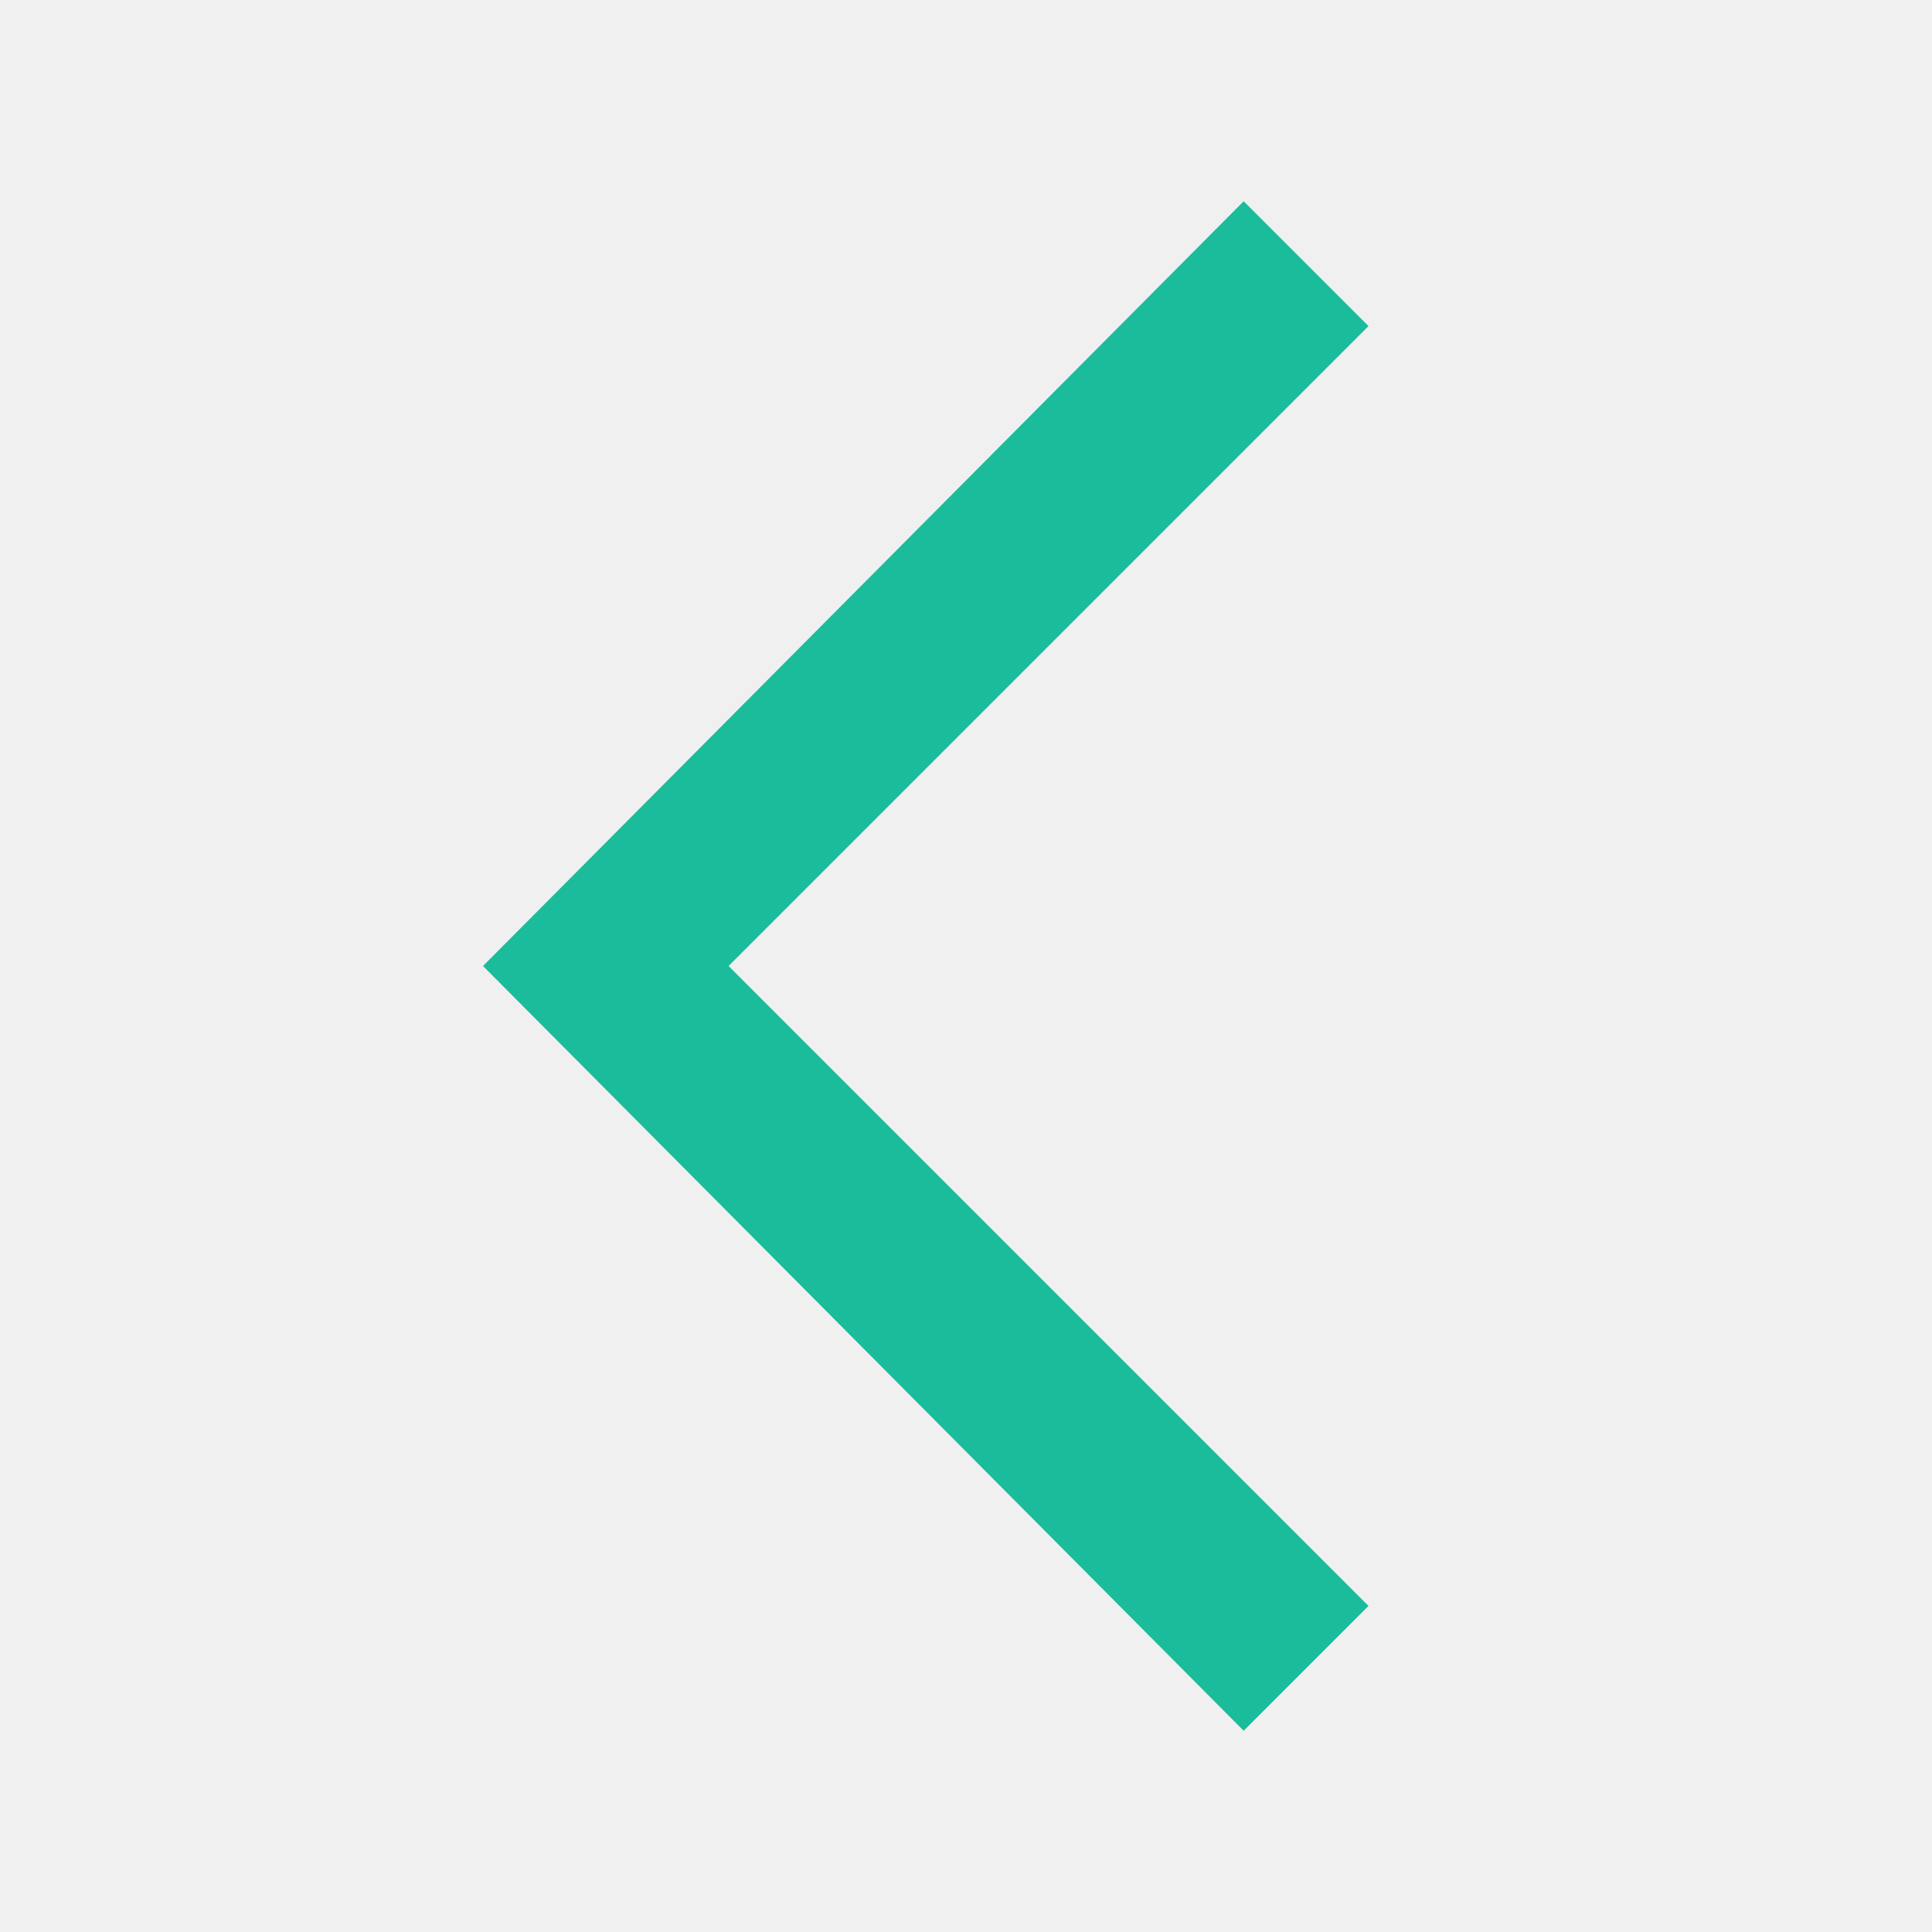
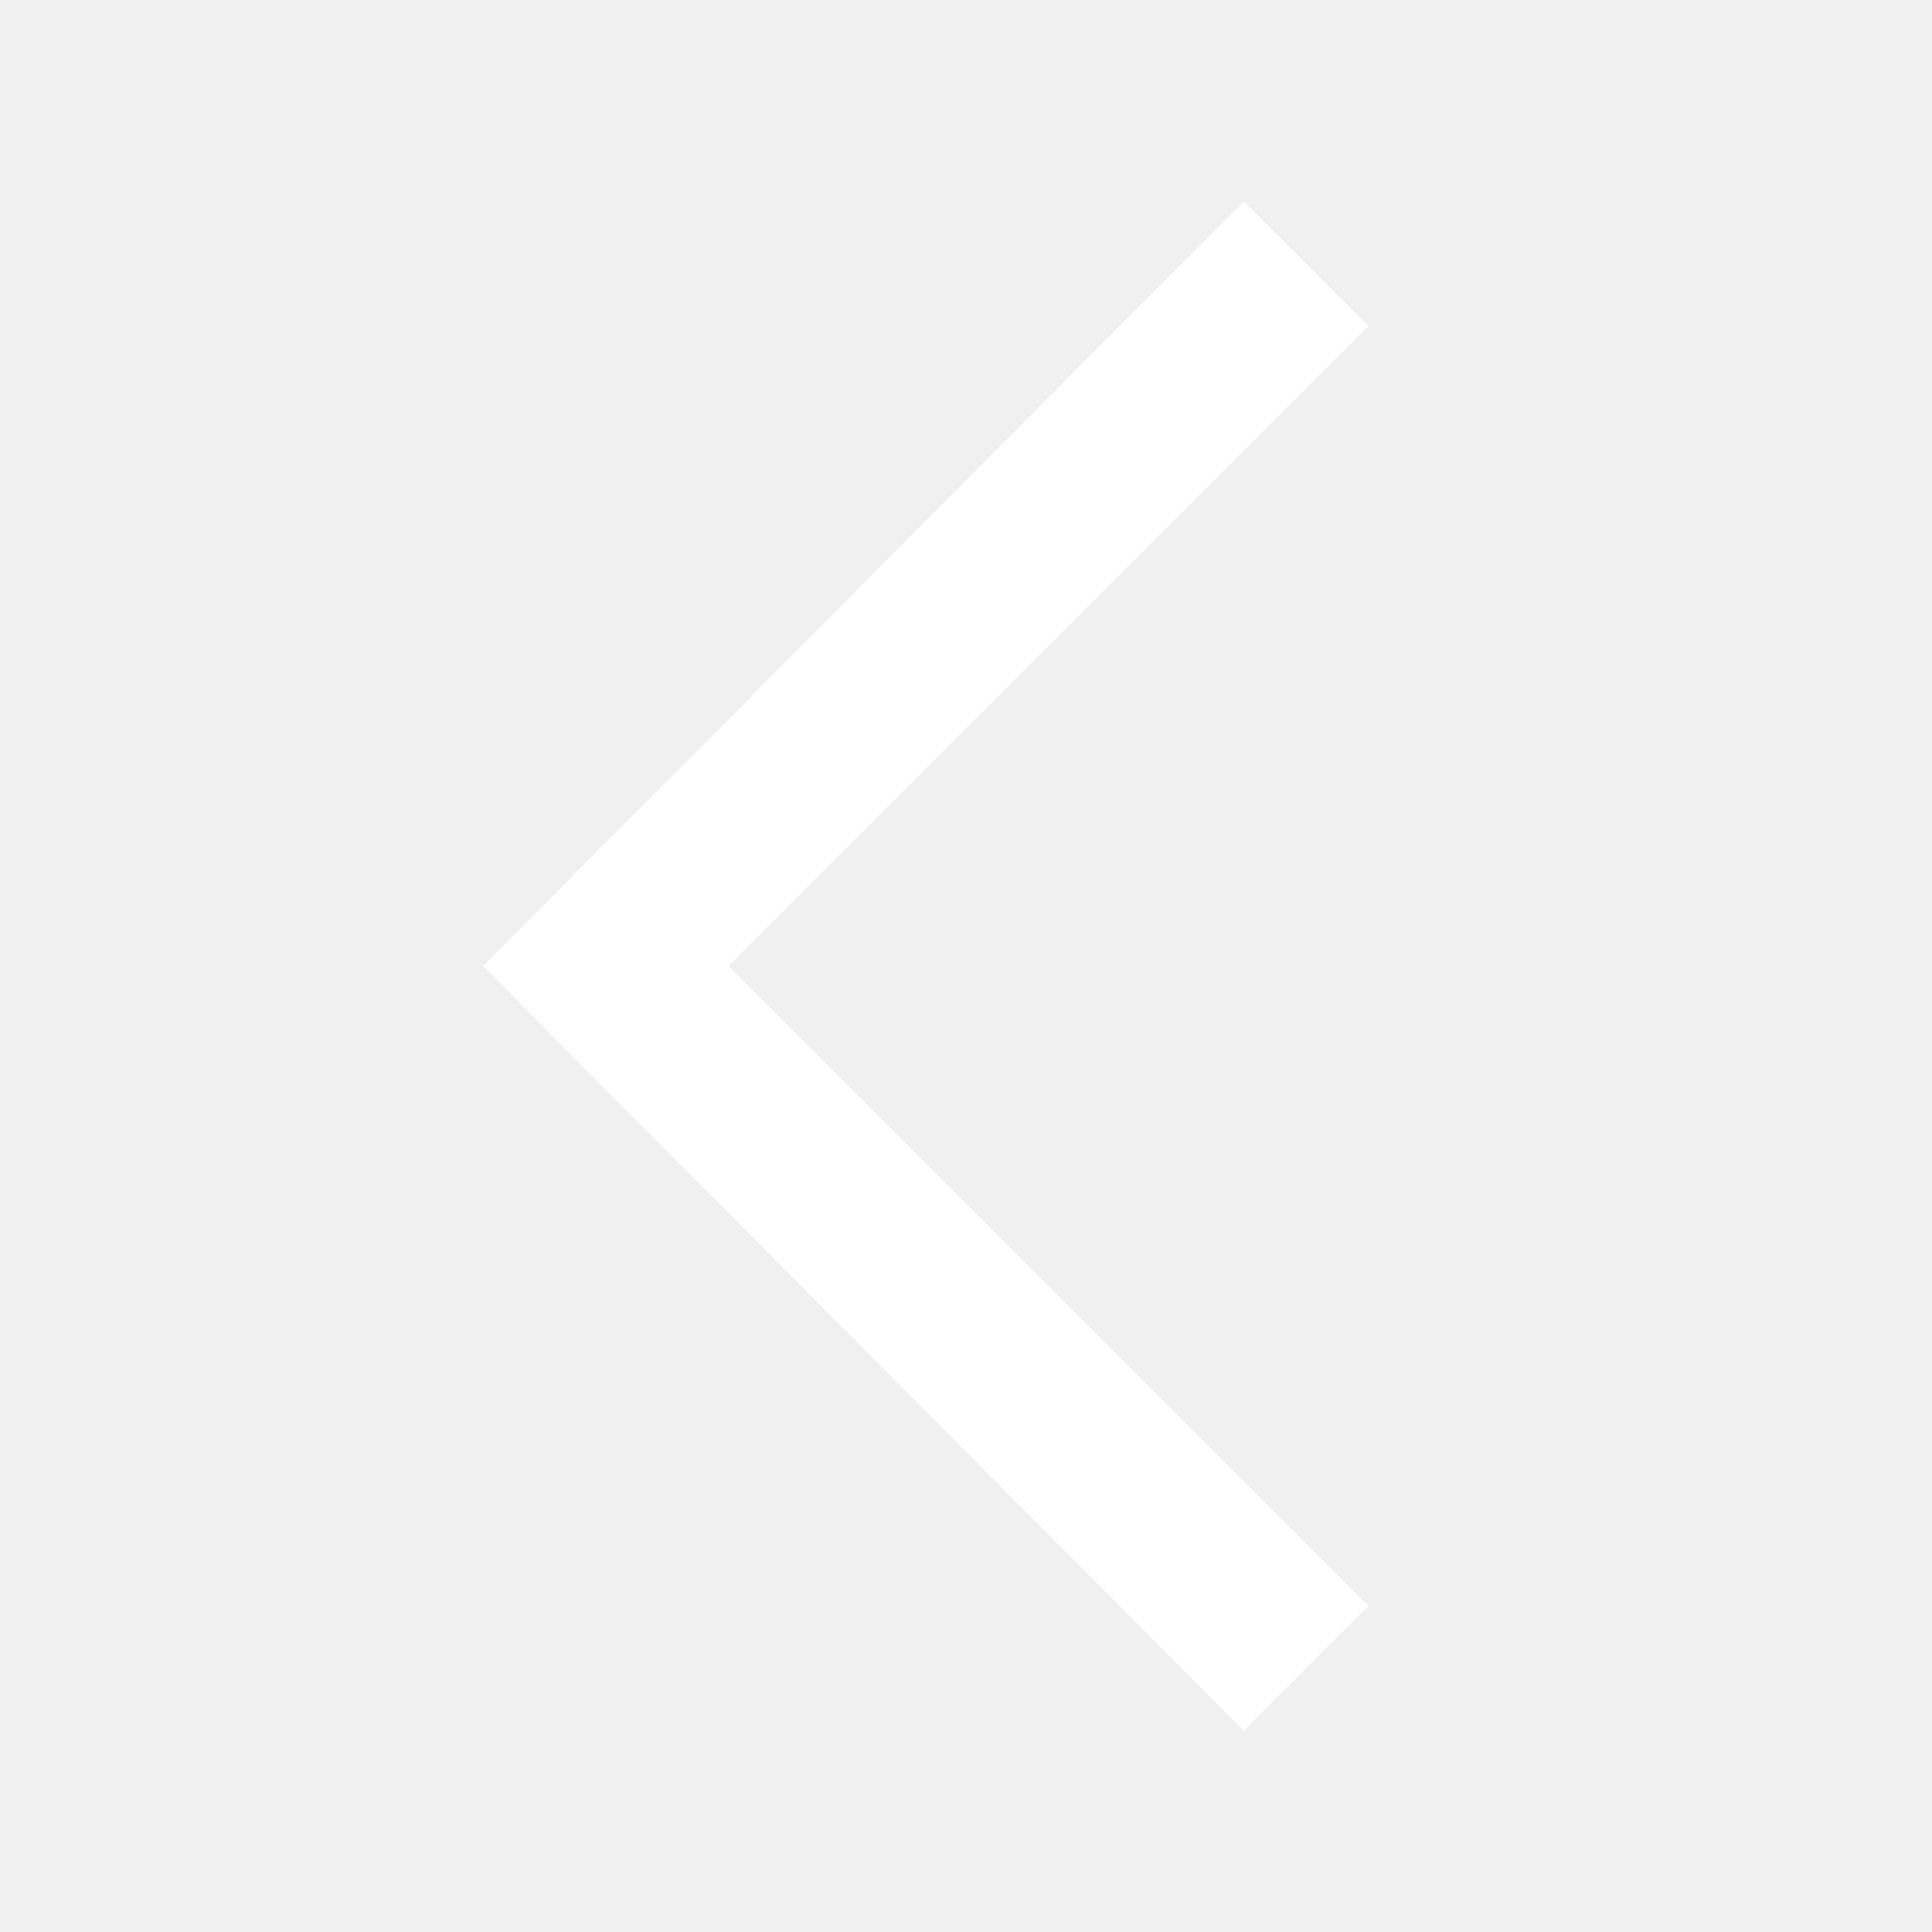
<svg xmlns="http://www.w3.org/2000/svg" version="1.1" viewBox="0 0 192 192" width="96px" height="96px">
  <g fill="none" fill-rule="nonzero" stroke="none" stroke-width="1" stroke-linecap="butt" stroke-linejoin="miter" stroke-miterlimit="10" stroke-dasharray="" stroke-dashoffset="0" font-family="none" font-weight="none" font-size="none" text-anchor="none" style="mix-blend-mode: normal">
    <path d="M0,192v-192h192v192z" fill="none" />
-     <g fill="#1abc9c">
+     <g fill="#ffffff">
      <g id="surface1">
        <path d="M123.594,172l12.406,-12.406l-63.594,-63.594l63.594,-63.594l-12.406,-12.406l-75.594,76z" />
      </g>
    </g>
  </g>
</svg>
